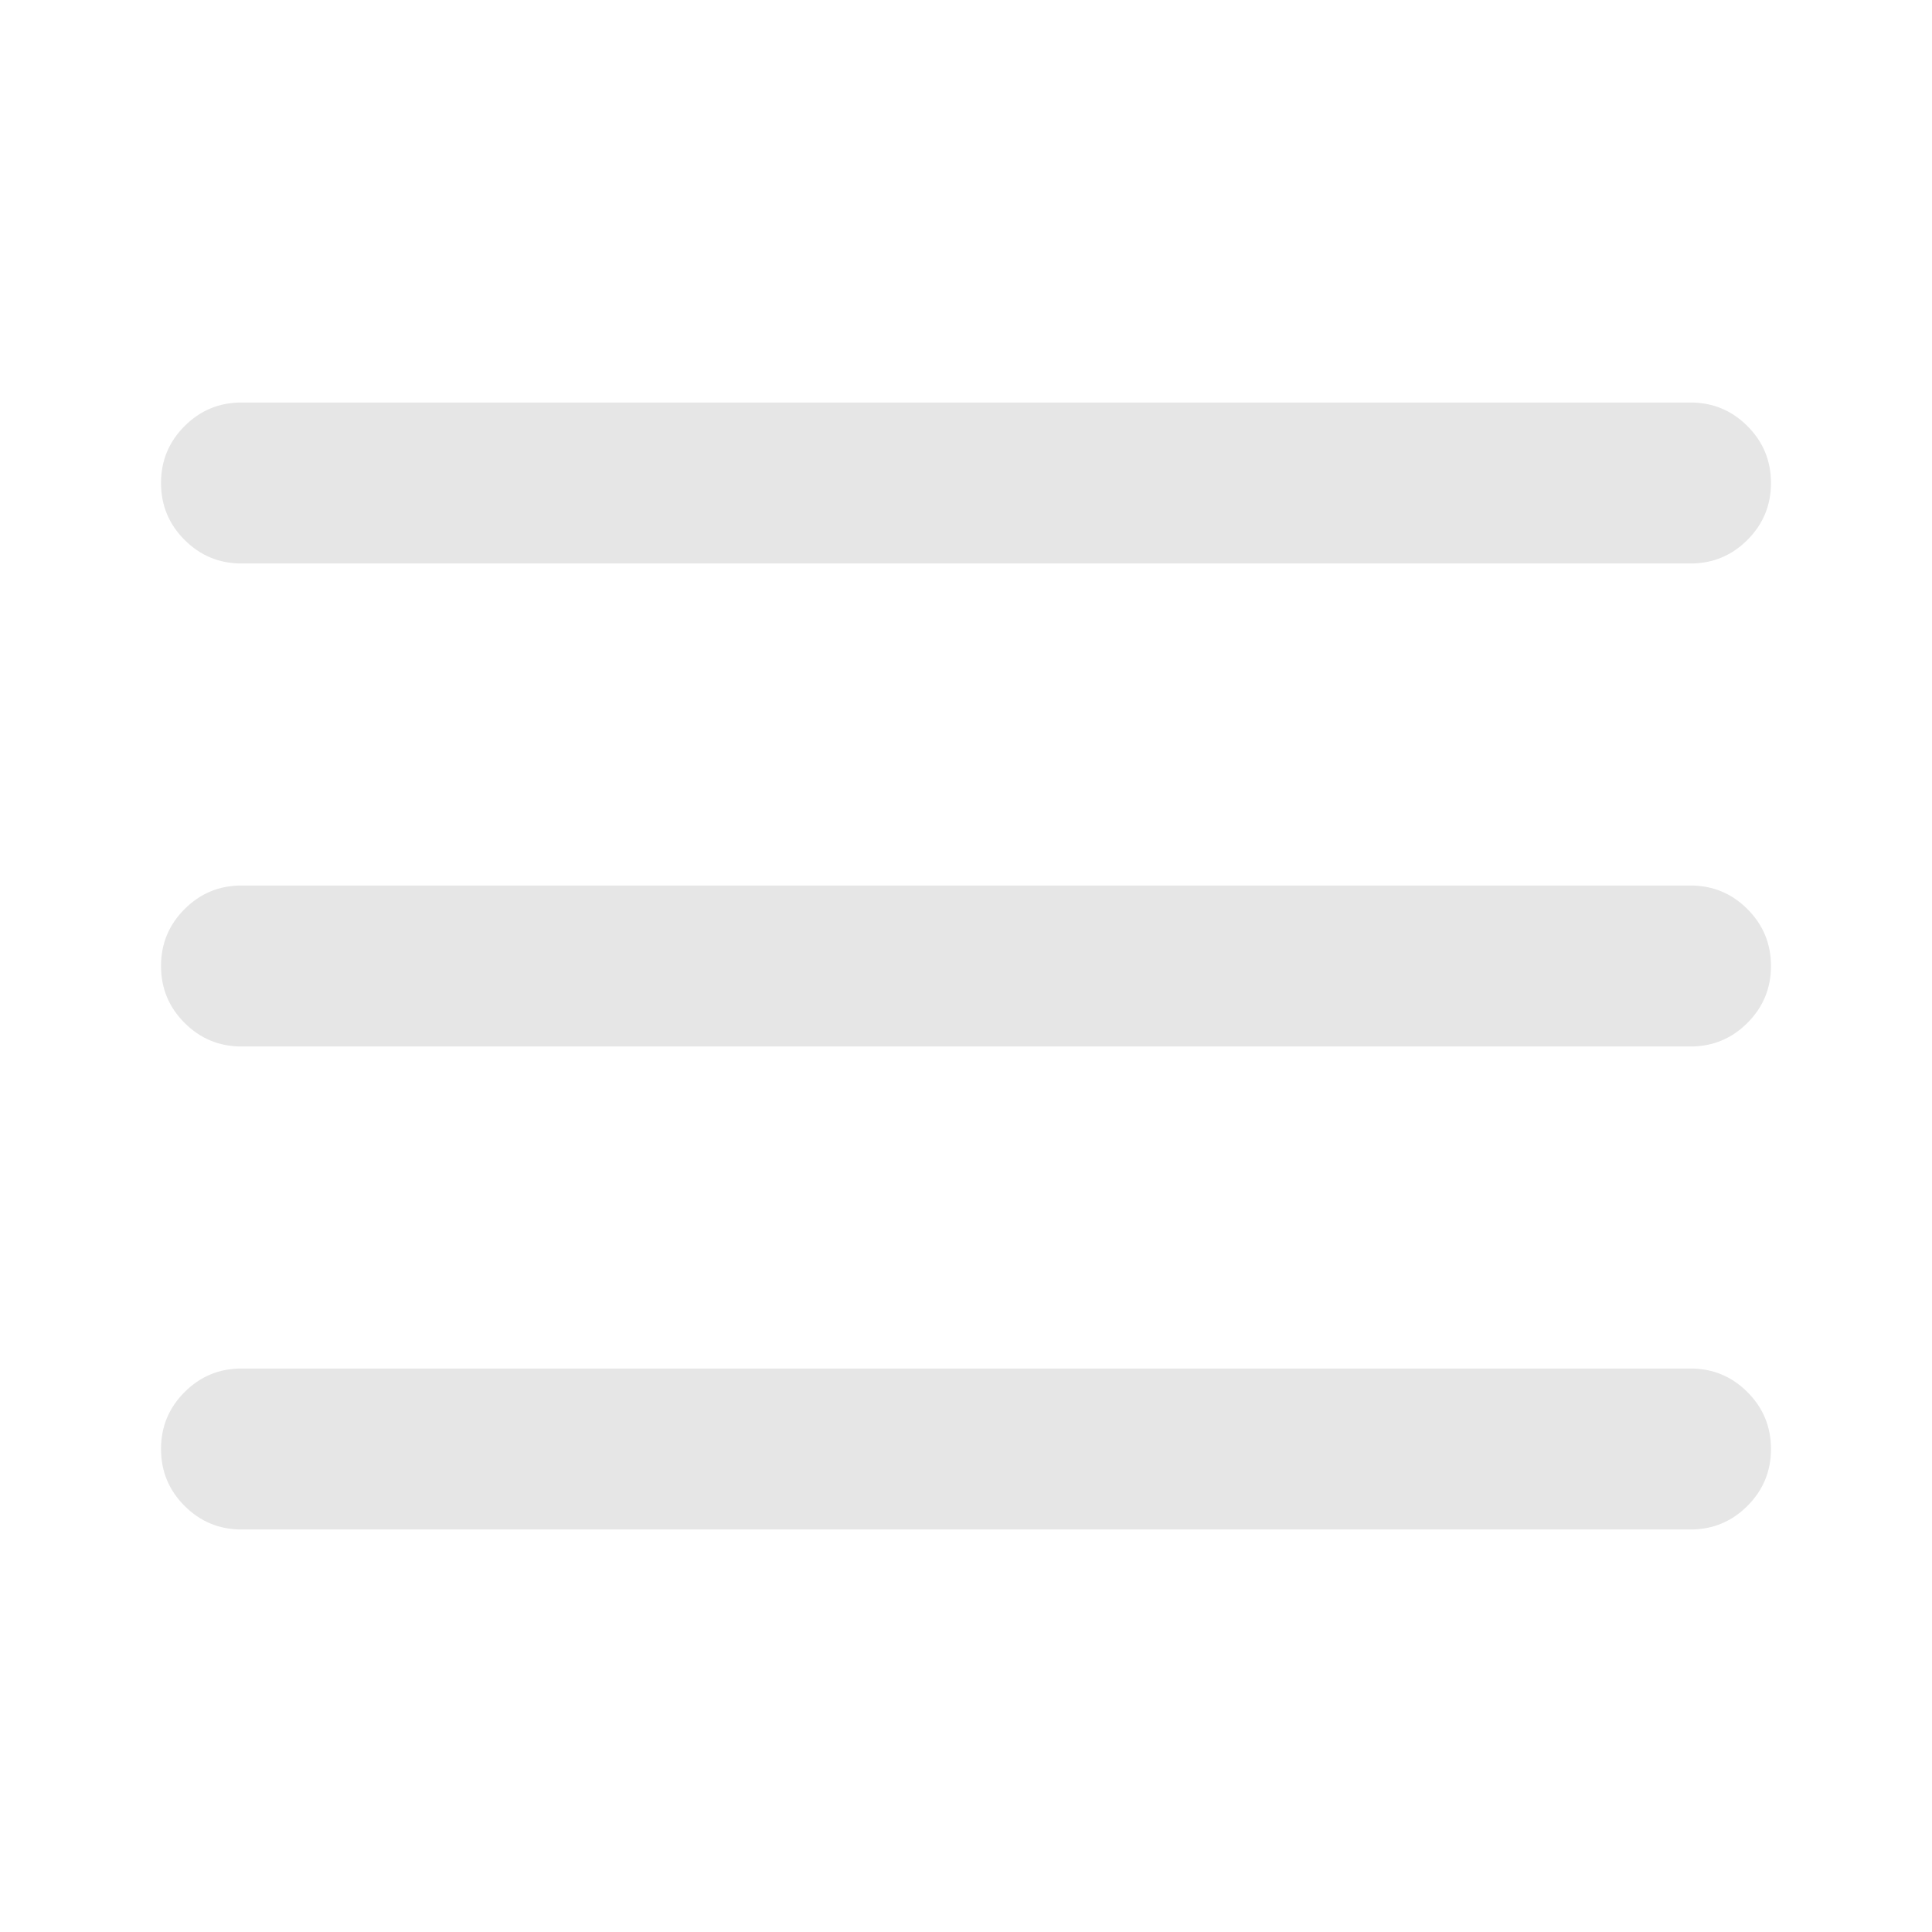
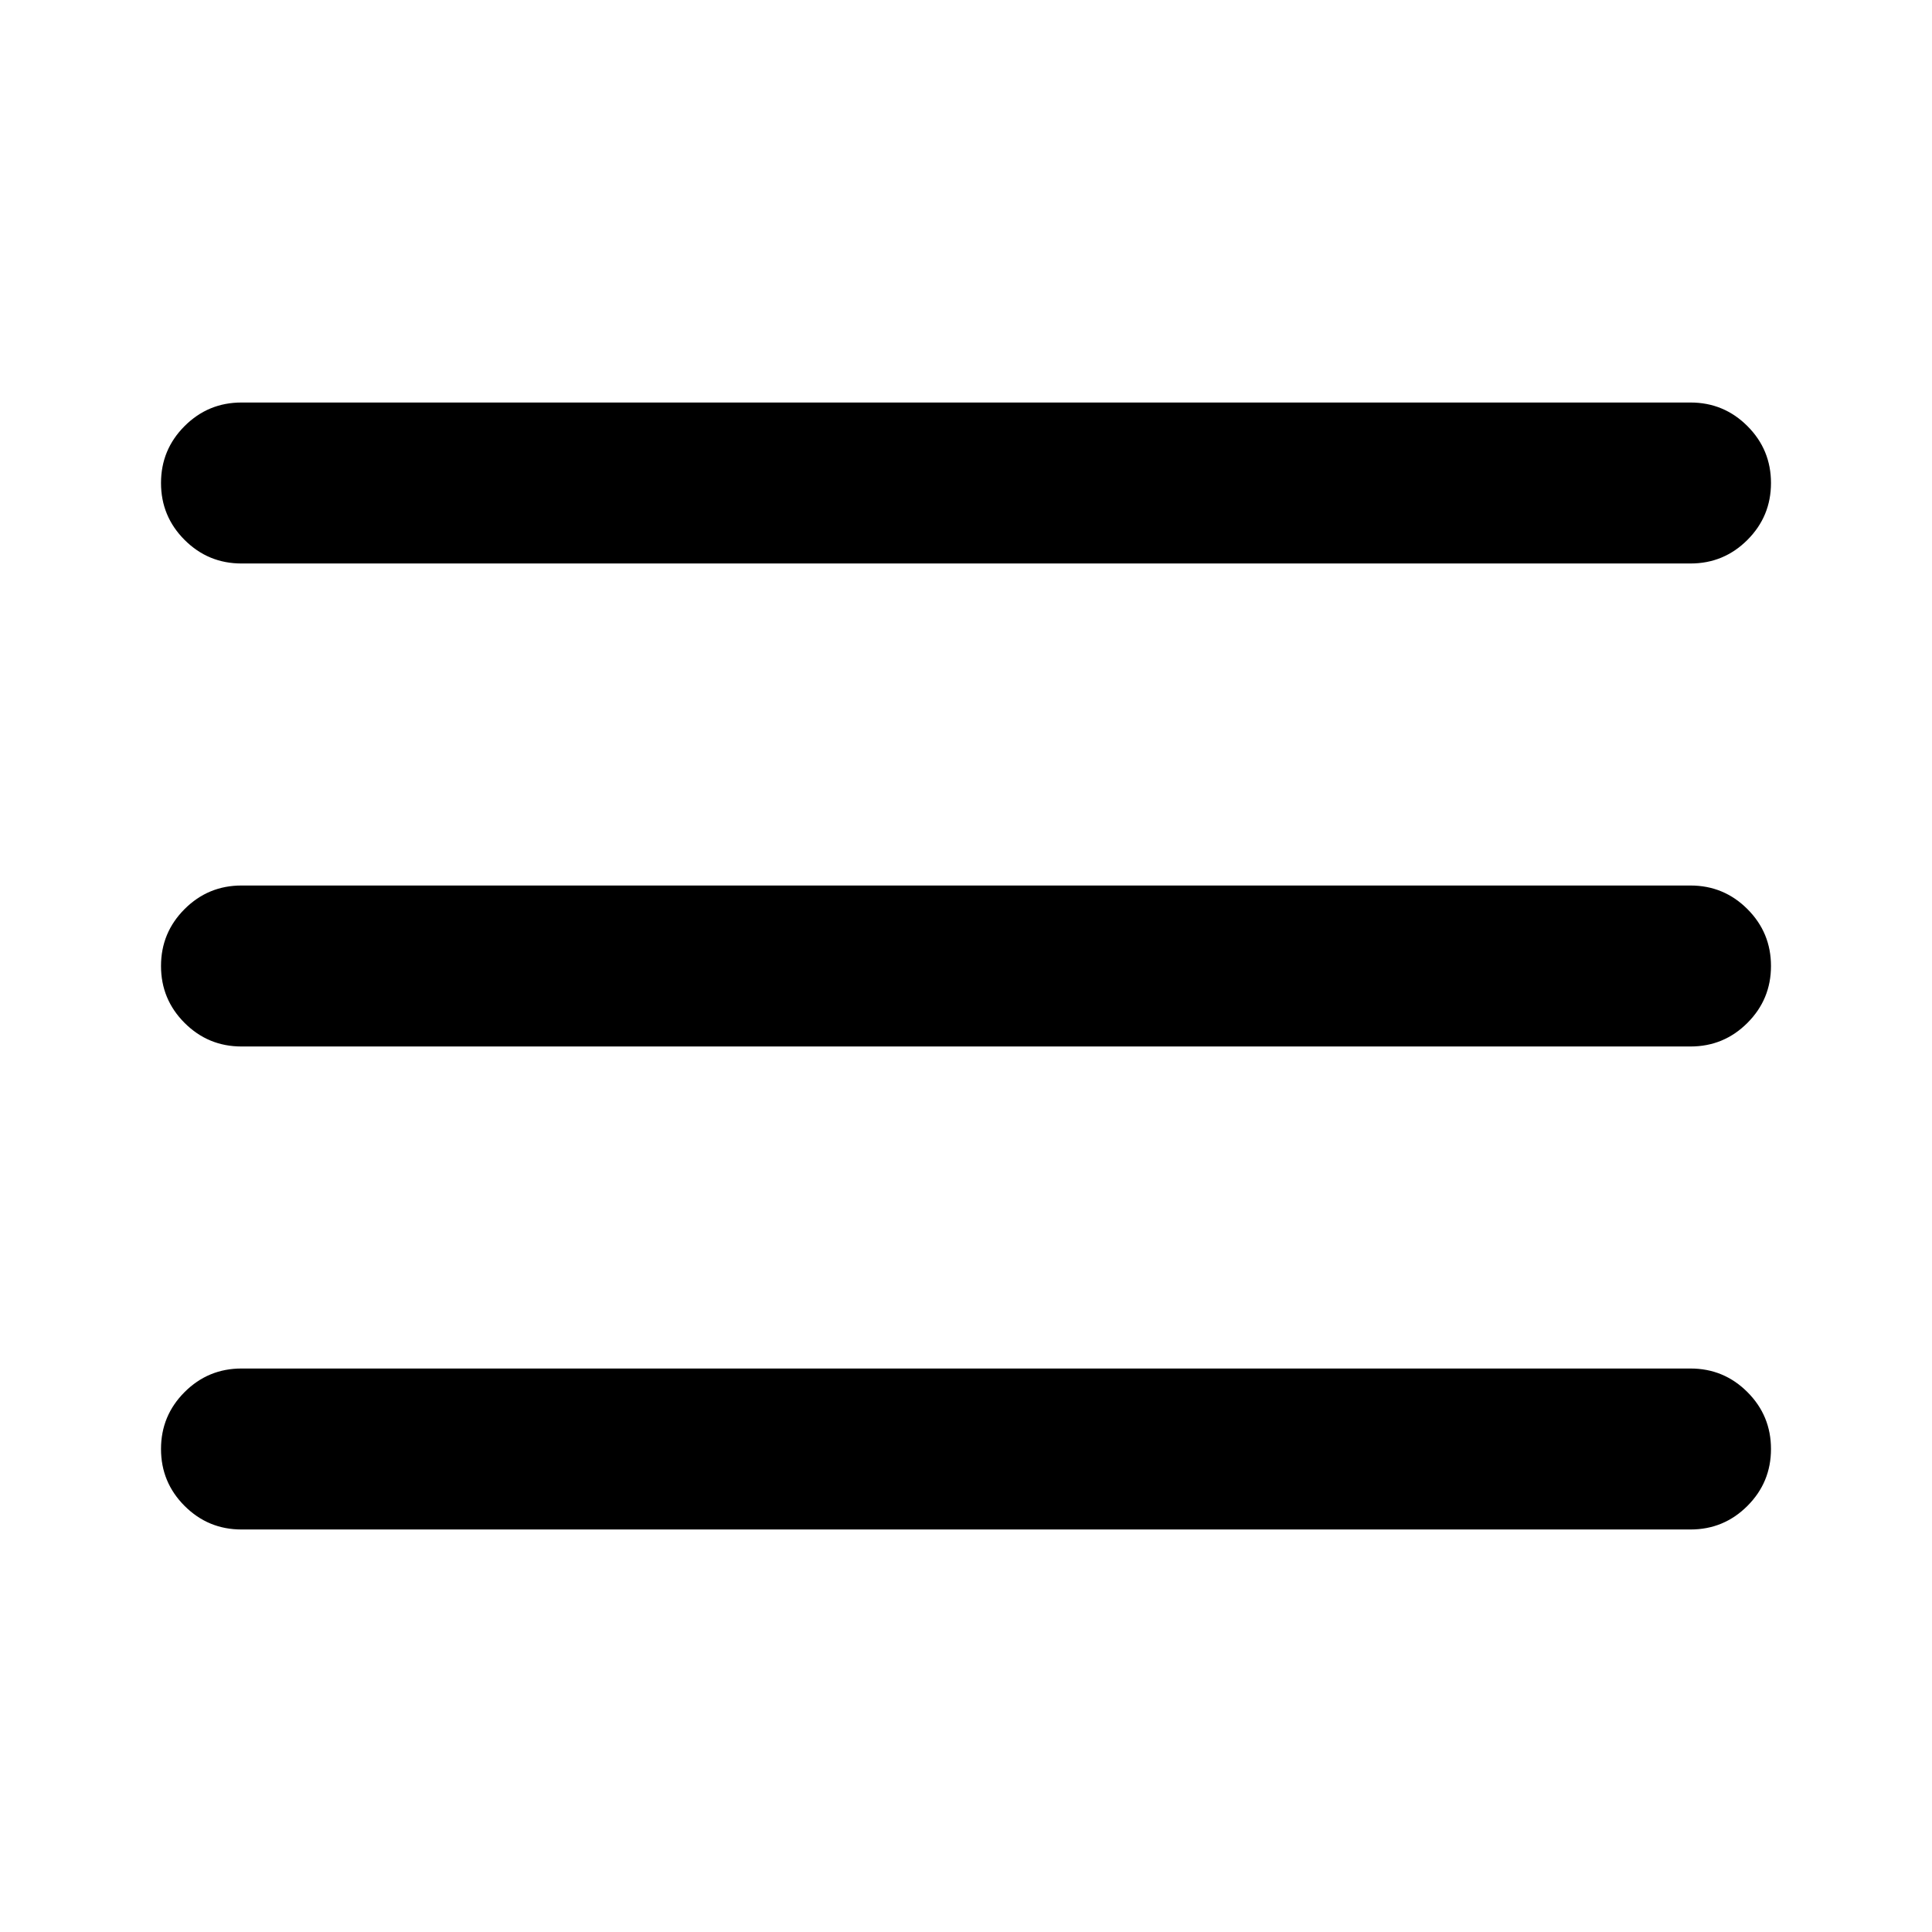
- <svg xmlns="http://www.w3.org/2000/svg" t="1630579931388" class="icon" viewBox="0 0 1024 1024" version="1.1" p-id="5012" width="20" height="20">
+ <svg xmlns="http://www.w3.org/2000/svg" viewBox="0 0 1024 1024">
  <defs>
-     <style type="text/css" />
+     <style />
  </defs>
-   <path d="M128 213.34l768 0q17.674 0 30.167 12.493t12.493 30.167-12.493 30.167-30.167 12.493l-768 0q-17.674 0-30.167-12.493t-12.493-30.167 12.493-30.167 30.167-12.493zM128 725.34l768 0q17.674 0 30.167 12.493t12.493 30.167-12.493 30.167-30.167 12.493l-768 0q-17.674 0-30.167-12.493t-12.493-30.167 12.493-30.167 30.167-12.493zM128 469.34l768 0q17.674 0 30.167 12.493t12.493 30.167-12.493 30.167-30.167 12.493l-768 0q-17.674 0-30.167-12.493t-12.493-30.167 12.493-30.167 30.167-12.493z" p-id="5013" fill="#e6e6e6" />
+   <path d="M128 213.34h768q17.674 0 30.167 12.493T938.66 256t-12.493 30.167T896 298.66H128q-17.674 0-30.167-12.493T85.34 256t12.493-30.167T128 213.34zm0 512h768q17.674 0 30.167 12.493T938.66 768t-12.493 30.167T896 810.66H128q-17.674 0-30.167-12.493T85.34 768t12.493-30.167T128 725.34zm0-256h768q17.674 0 30.167 12.493T938.66 512t-12.493 30.167T896 554.66H128q-17.674 0-30.167-12.493T85.34 512t12.493-30.167T128 469.34z" />
</svg>
